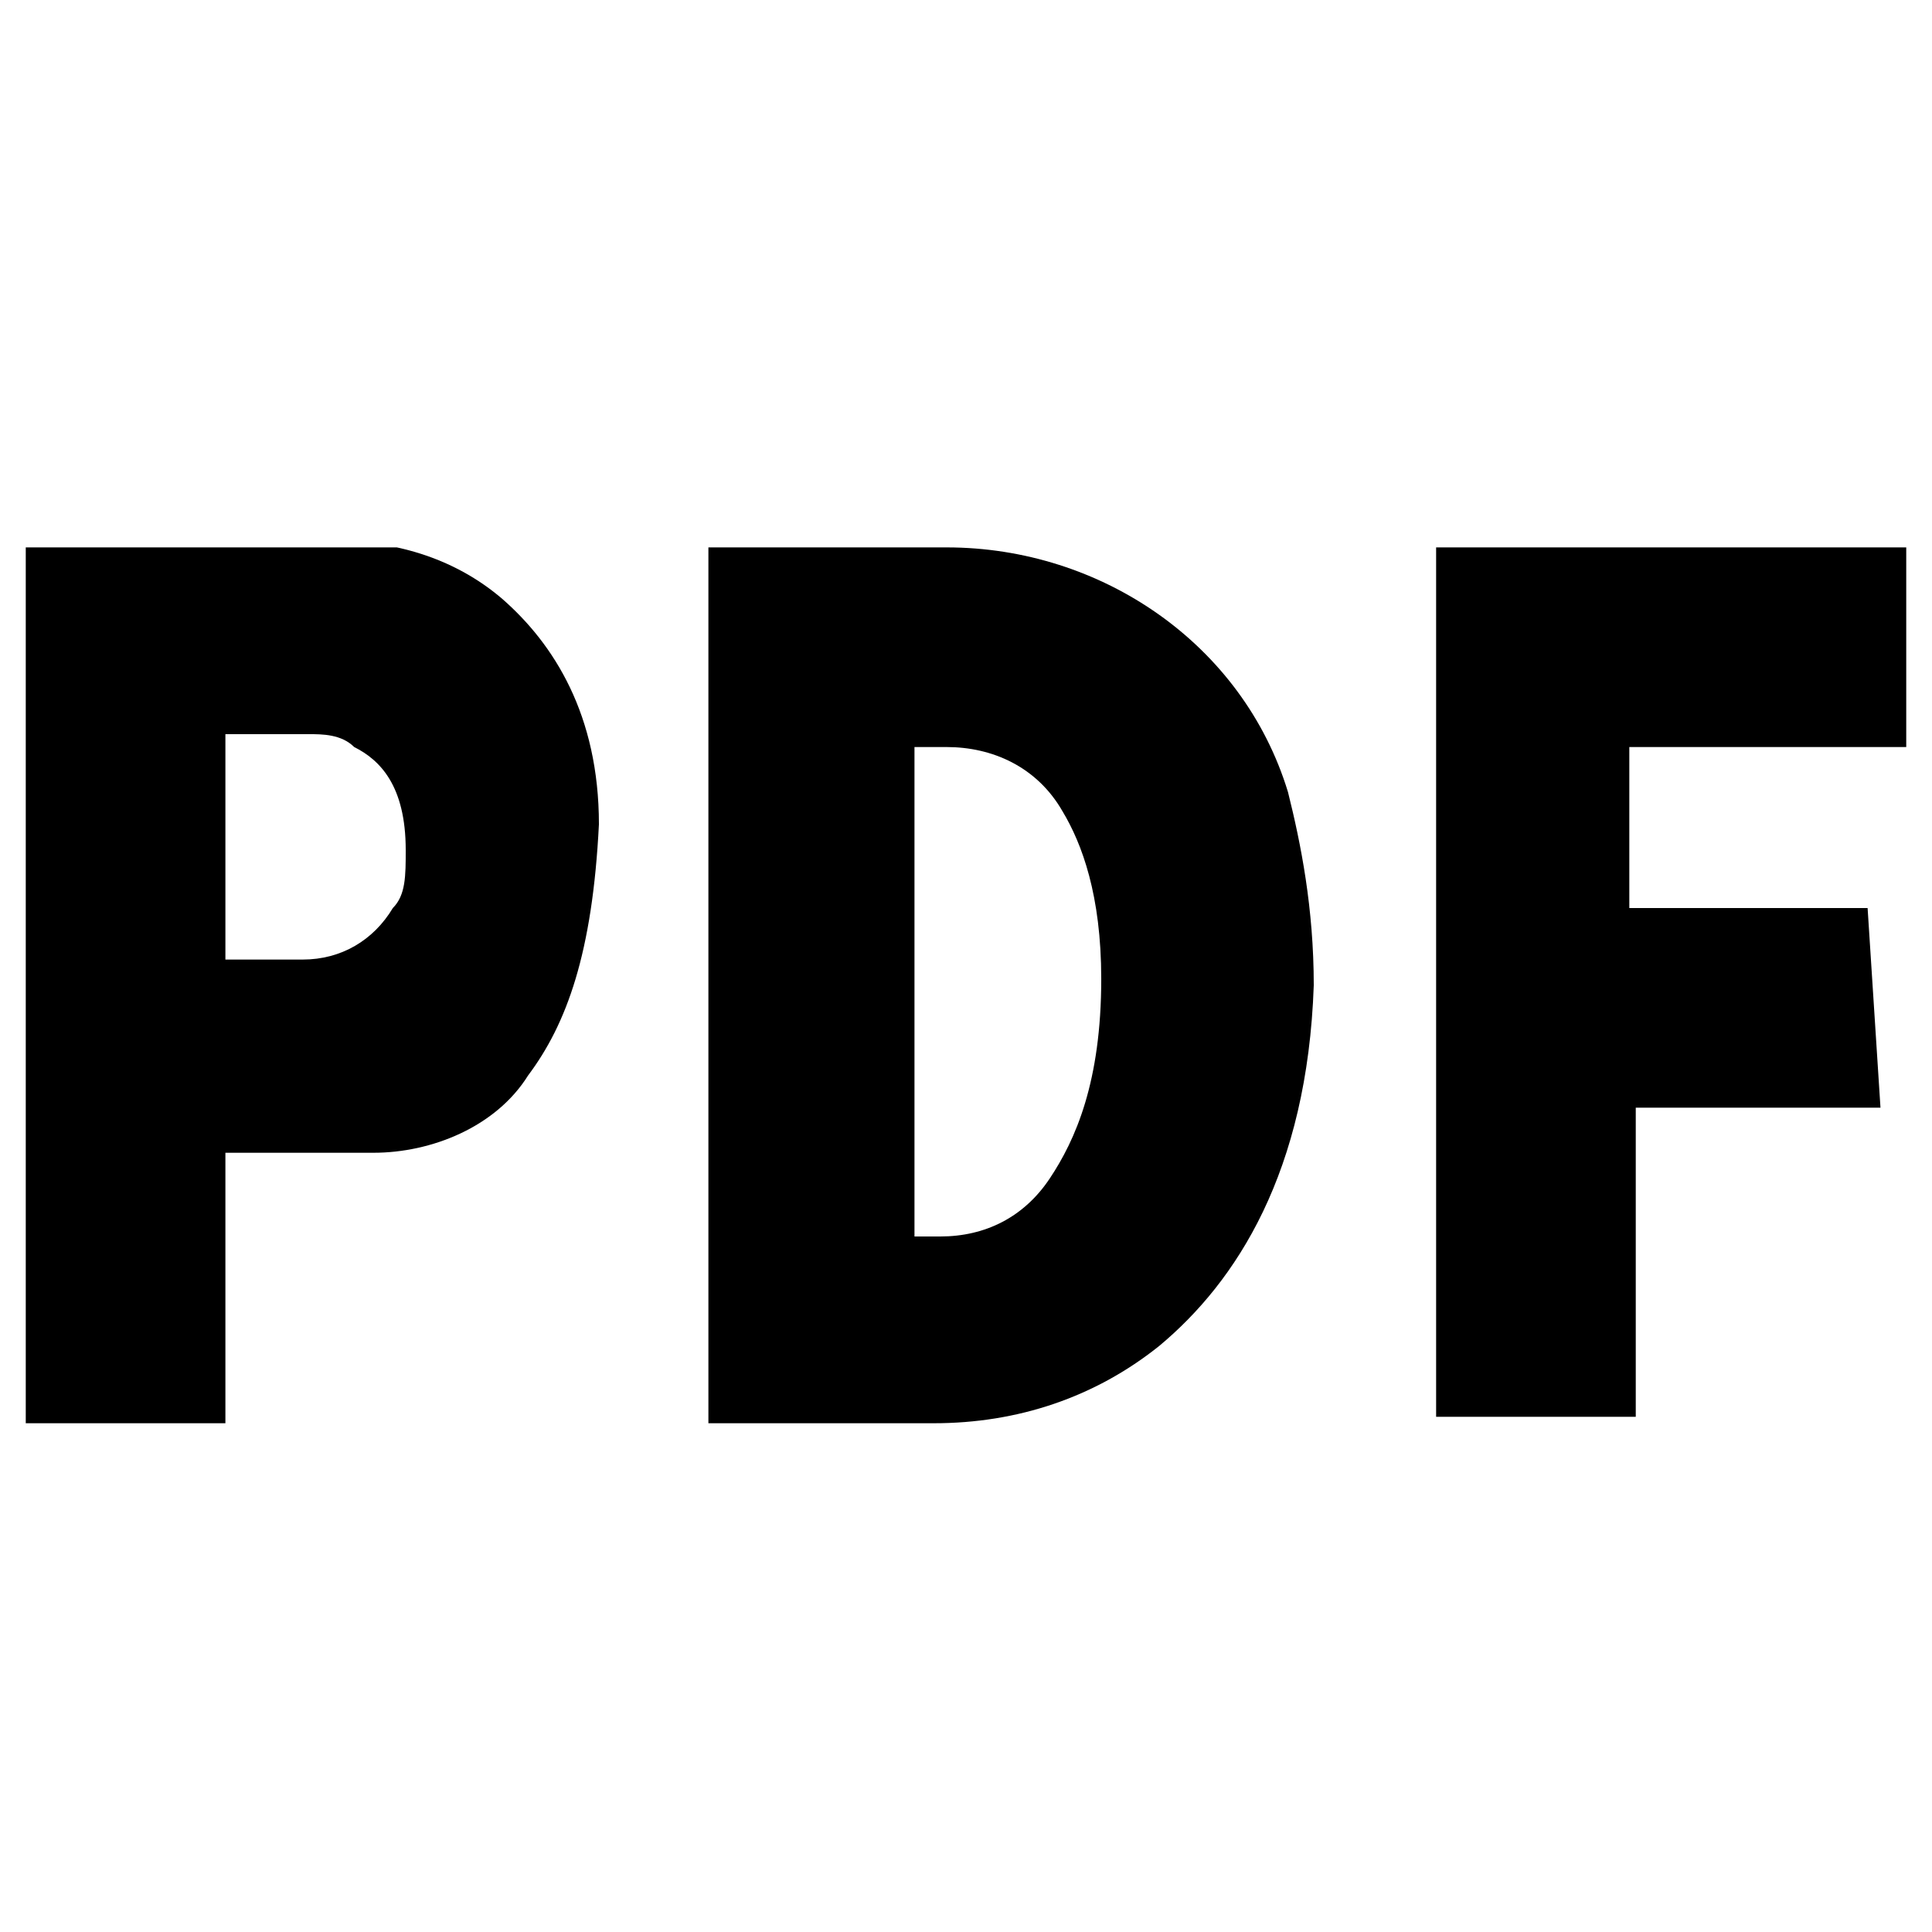
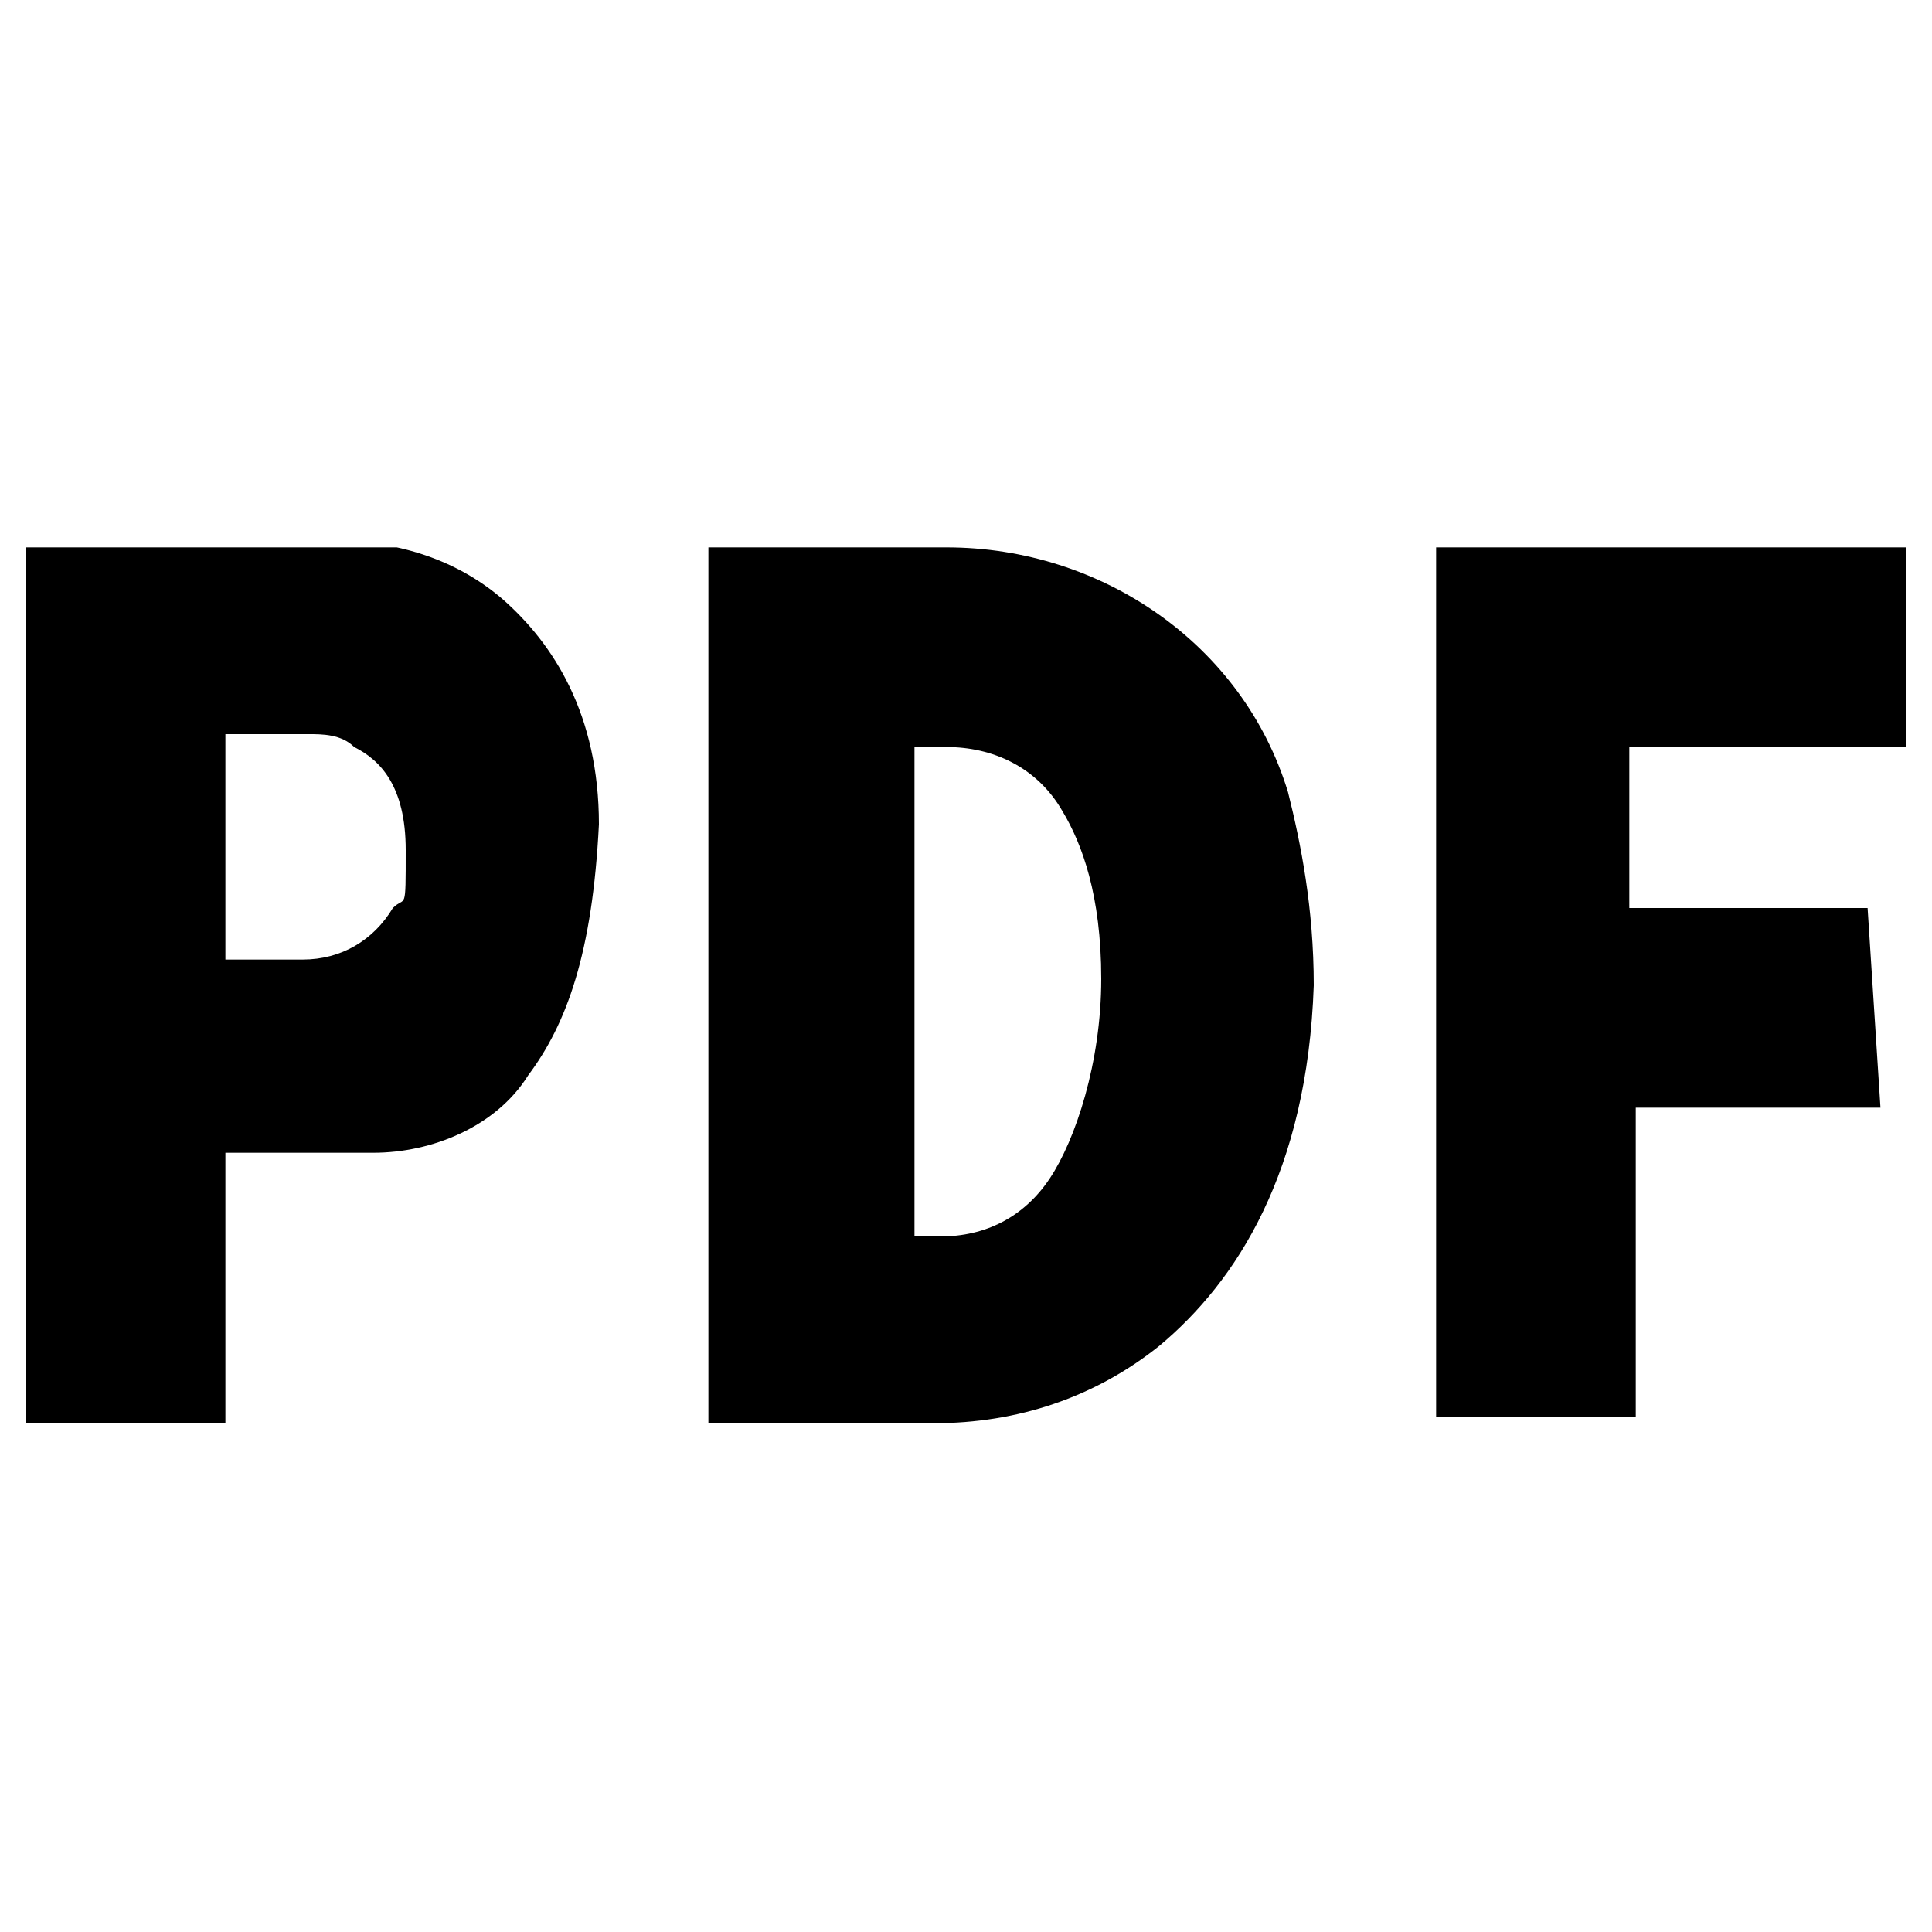
<svg xmlns="http://www.w3.org/2000/svg" id="Layer_3" version="1.1" viewBox="0 0 30 30">
  <defs>
-     <style>
-       .st0 {
-         fill: none;
-       }
- 
-       .st2 {
-         clip-path: url(#clippath);
-       }
-     </style>
    <clipPath id="clippath">
-       <rect class="st0" x=".4" y="8.5" width="29.2" height="13.6" />
+       <rect x=".4" y="8.5" width="29.2" height="13.6" fill="none" />
    </clipPath>
  </defs>
-   <g class="st2">
+   <g clip-path="url(#clippath)">
    <g>
-       <path fill="currentColor" d="M5.4,8.5H.4v13.6h3.1v-4.2h2.3c.9,0,1.9-.4,2.4-1.2.6-.8,1-1.9,1.1-3.9,0-1.7-.7-2.8-1.5-3.5-.7-.6-1.6-.9-2.6-.9ZM4.8,14.9h-1.3v-3.5h1.3c.2,0,.5,0,.7.2.4.2.8.6.8,1.6,0,.4,0,.7-.2.9-.3.5-.8.8-1.4.8Z" />
-       <path fill="currentColor" d="M14.7,8.5h-3.7v13.6h3.5c1.3,0,2.5-.4,3.5-1.2,1.2-1,2.3-2.7,2.4-5.6,0-1.2-.2-2.2-.4-3-.7-2.3-2.9-3.8-5.3-3.8ZM14.6,19.2h-.4v-7.6h.5c.7,0,1.4.3,1.8,1,.3.5.6,1.3.6,2.6,0,1.6-.4,2.5-.8,3.1-.4.6-1,.9-1.7.9h0Z" />
-       <path fill="currentColor" d="M22.2,8.5h7.4v3.1h-4.3v2.5h3.7l.2,3.1h-3.8v4.8h-3.1v-13.6Z" />
+       <path fill="currentColor" d="M5.4,8.5H.4v13.6h3.1v-4.2h2.3c.9,0,1.9-.4,2.4-1.2.6-.8,1-1.9,1.1-3.9,0-1.7-.7-2.8-1.5-3.5-.7-.6-1.6-.9-2.6-.9h.2ZM4.8,14.9h-1.3v-3.5h1.3c.2,0,.5,0,.7.2.4.2.8.6.8,1.6s0,.7-.2.9c-.3.5-.8.8-1.4.8h0Z" />
+       <path fill="currentColor" d="M14.7,8.5h-3.7v13.6h3.5c1.3,0,2.5-.4,3.5-1.2,1.2-1,2.3-2.7,2.4-5.6,0-1.2-.2-2.2-.4-3-.7-2.3-2.9-3.8-5.3-3.8ZM14.6,19.2h-.4v-7.6h.5c.7,0,1.4.3,1.8,1,.3.5.6,1.3.6,2.6s-.4,2.5-.8,3.1-1,.9-1.7.9h0Z" />
+       <path fill="currentColor" d="M22.2,8.5h7.4v3.1h-4.3v2.5h3.7l.2,3.1h-3.8v4.8h-3.1v-13.6h-.1Z" />
    </g>
  </g>
</svg>
